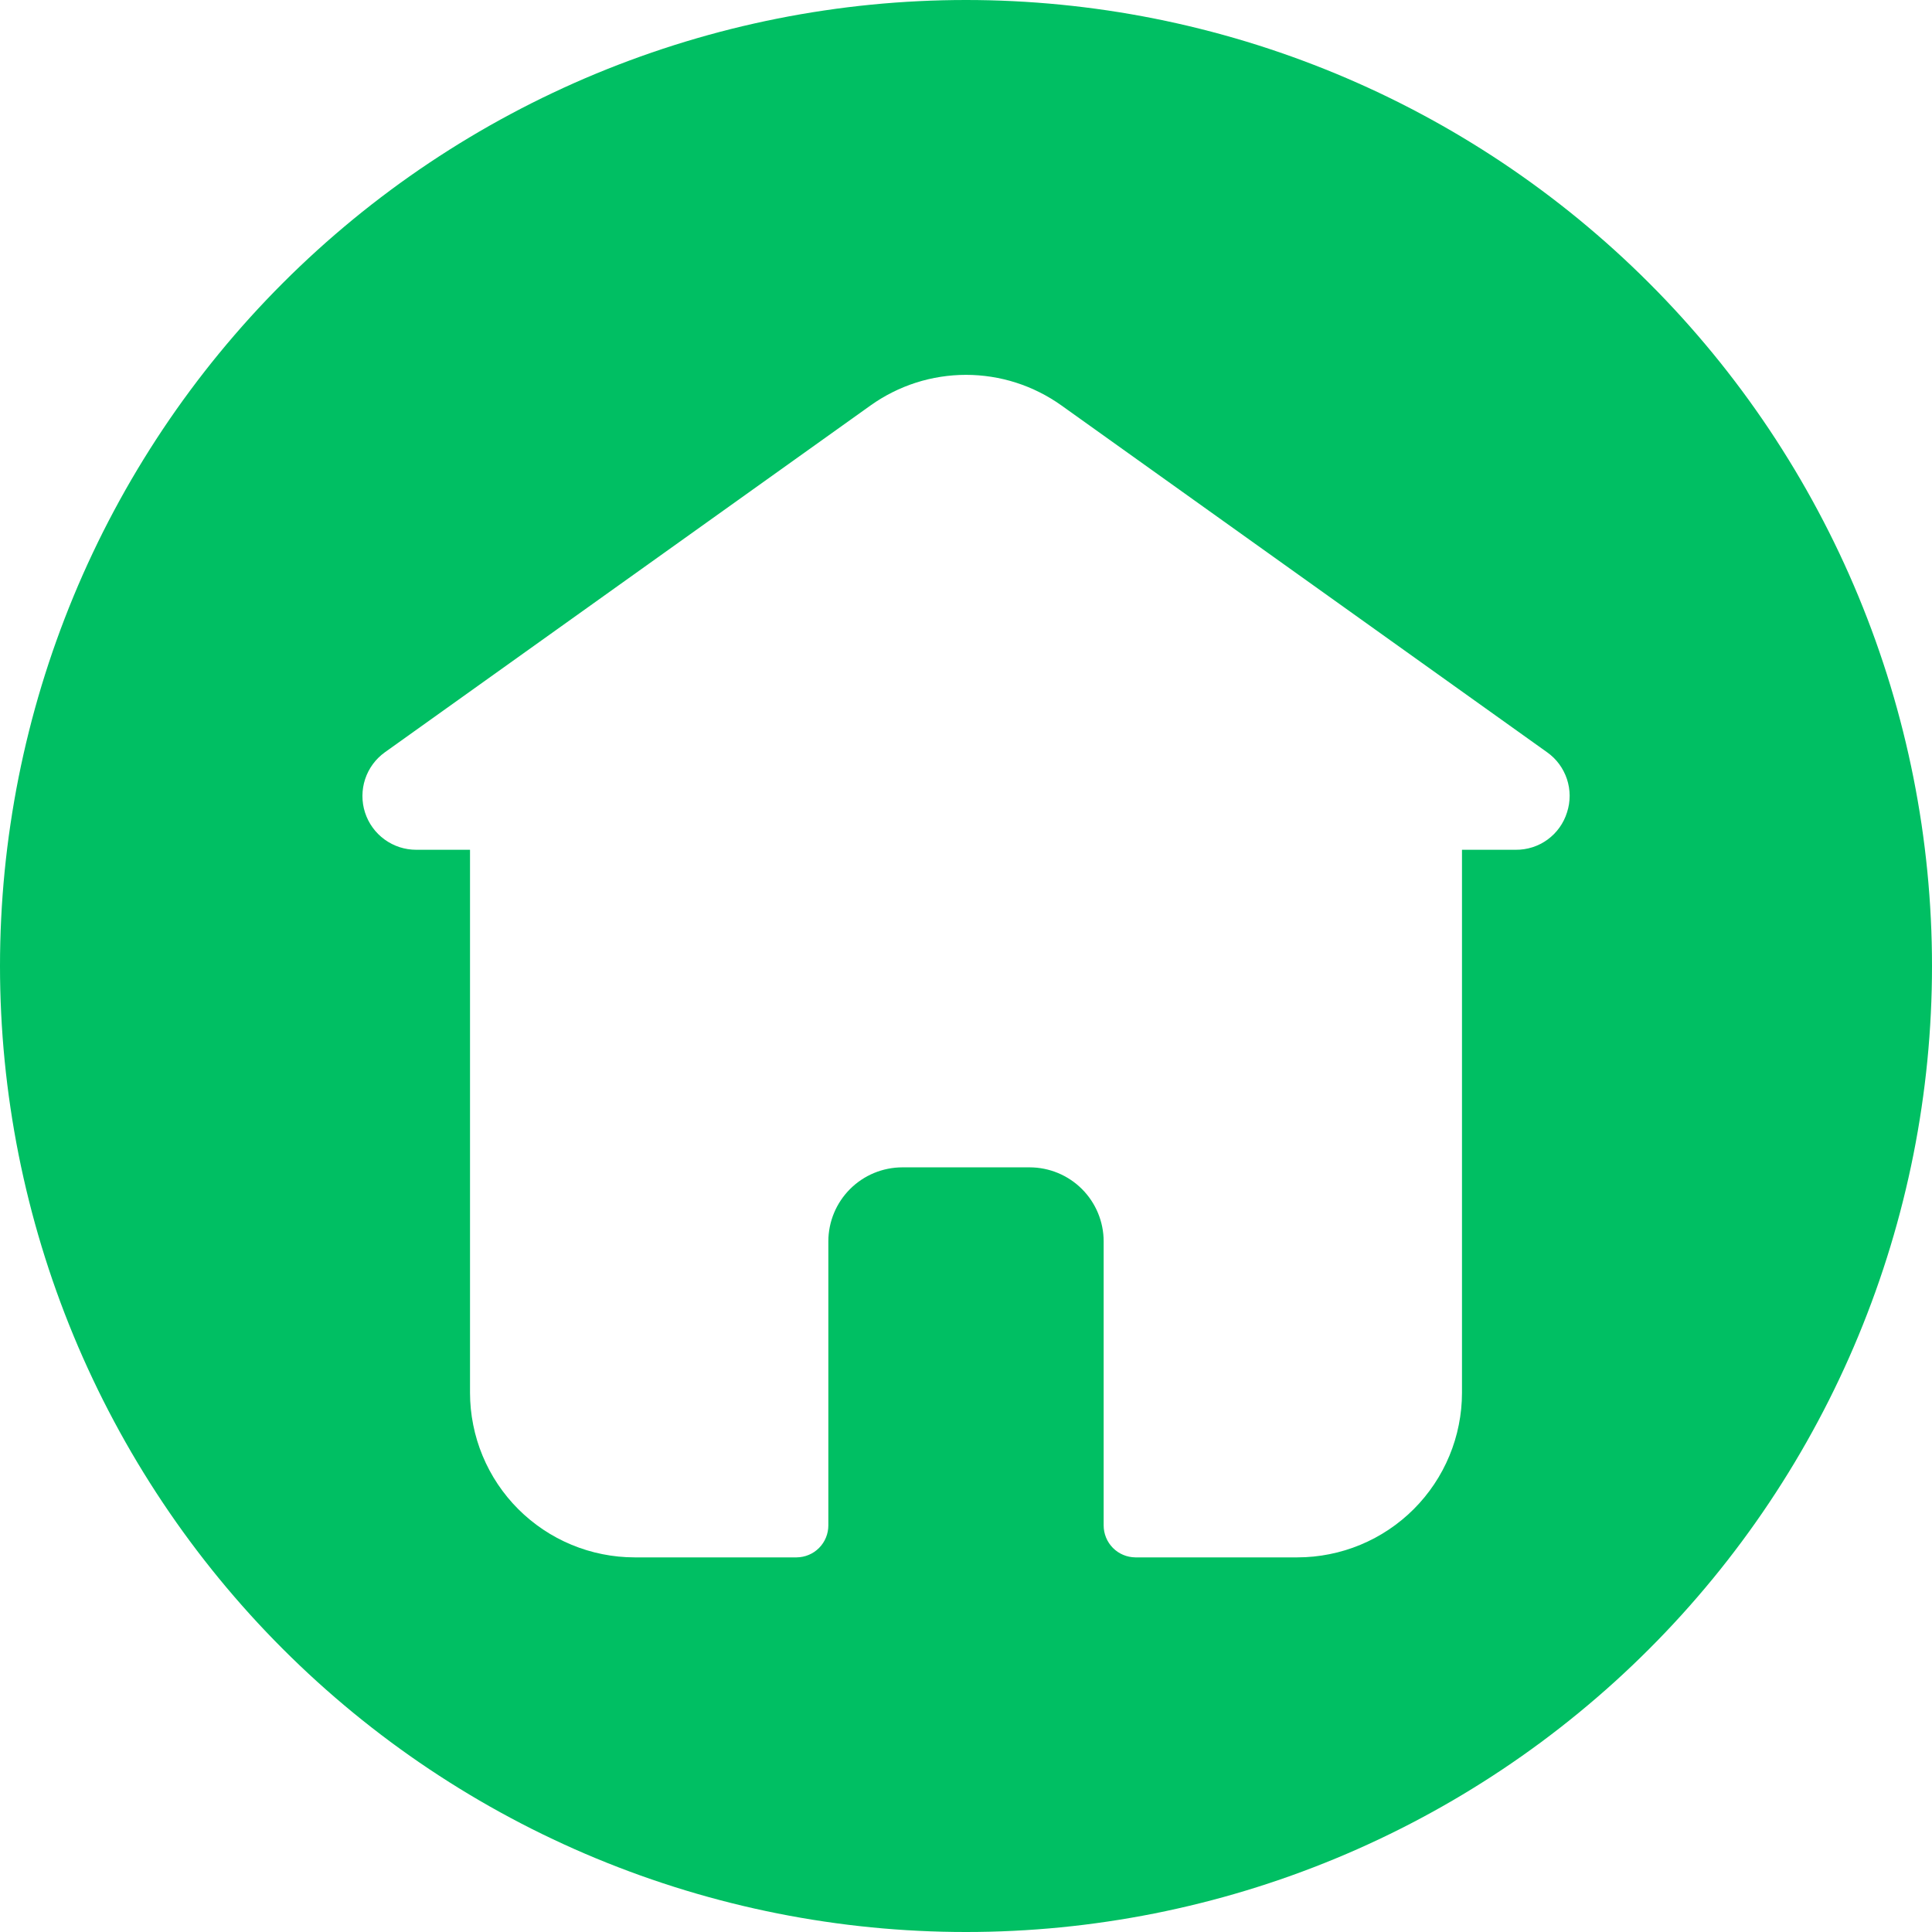
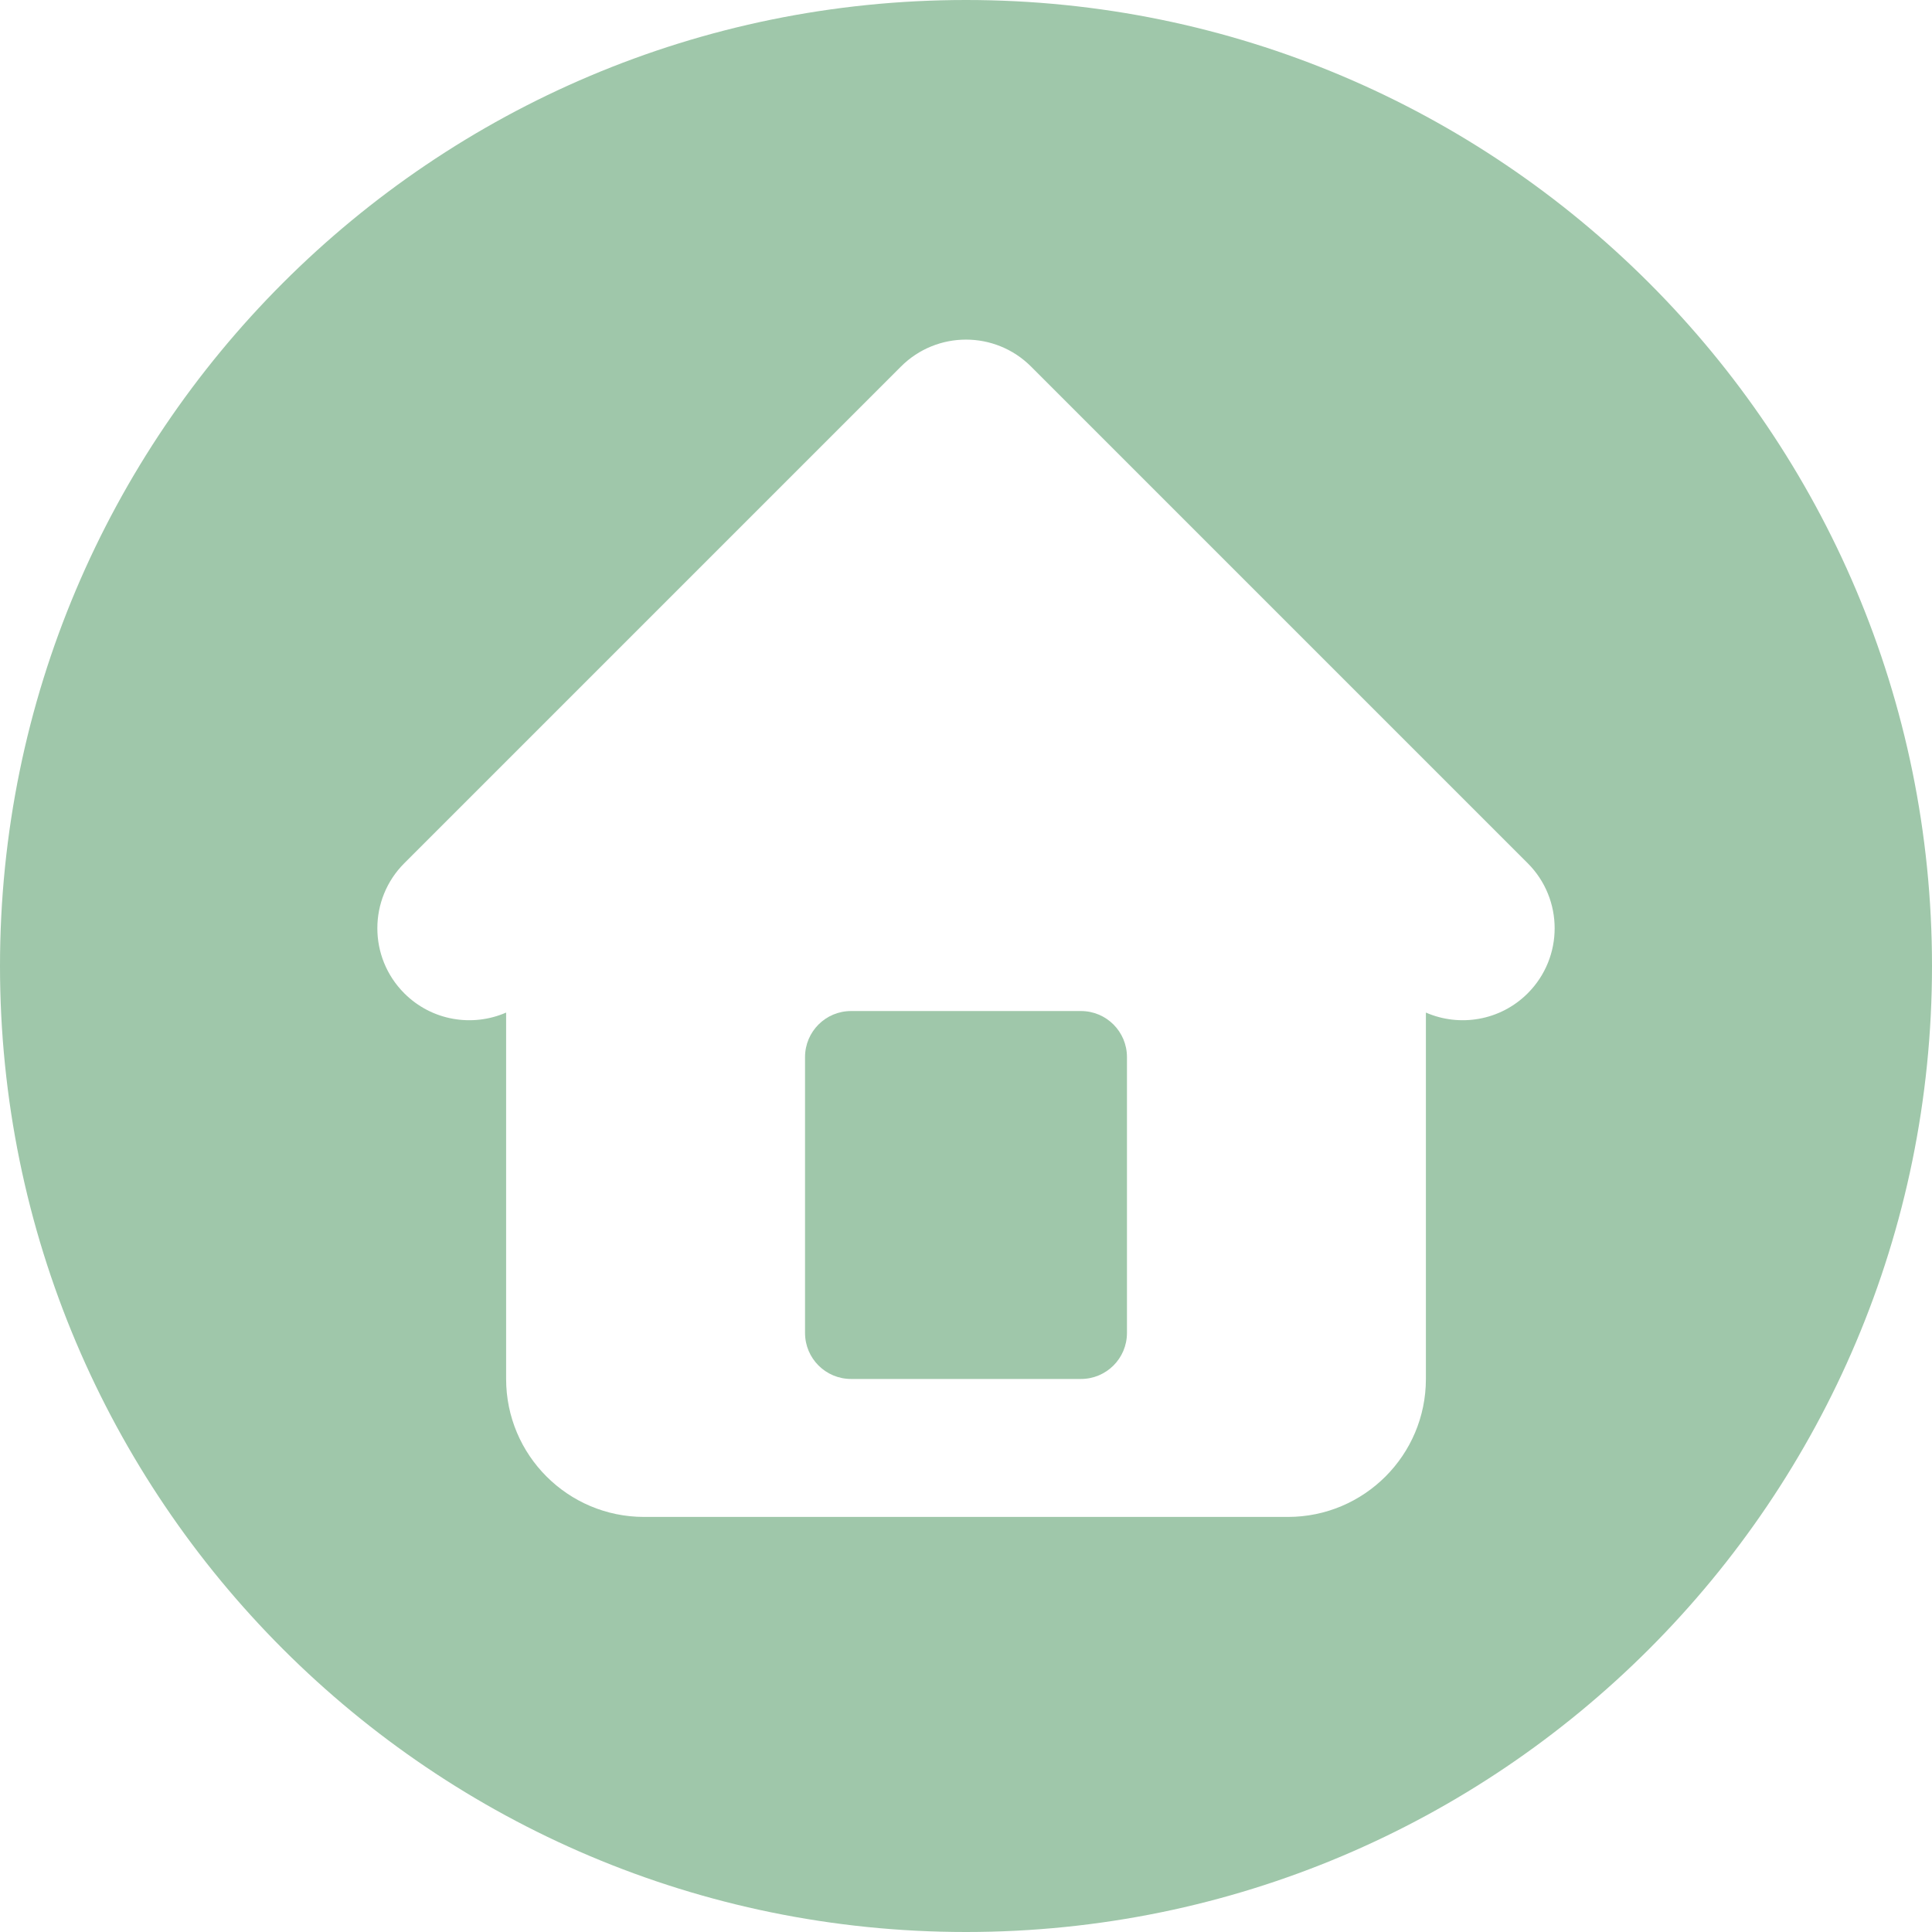
<svg xmlns="http://www.w3.org/2000/svg" width="24" zoomAndPan="magnify" viewBox="0 0 375 375" height="24" preserveAspectRatio="xMidYMid meet" version="1.0">
-   <path fill="#00bf63" d="M 187.5 0 C 184.43 0 181.363 0.074 178.301 0.227 C 175.234 0.375 172.176 0.602 169.121 0.902 C 166.066 1.203 163.023 1.578 159.988 2.031 C 156.953 2.48 153.93 3.004 150.922 3.602 C 147.91 4.203 144.918 4.875 141.941 5.617 C 138.965 6.363 136.008 7.184 133.07 8.074 C 130.137 8.965 127.223 9.926 124.332 10.961 C 121.445 11.996 118.582 13.098 115.746 14.273 C 112.91 15.445 110.105 16.691 107.332 18.004 C 104.559 19.312 101.82 20.691 99.113 22.141 C 96.406 23.586 93.738 25.098 91.105 26.676 C 88.473 28.254 85.883 29.895 83.332 31.598 C 80.777 33.305 78.27 35.07 75.805 36.898 C 73.34 38.727 70.922 40.613 68.551 42.559 C 66.18 44.508 63.855 46.512 61.582 48.57 C 59.309 50.633 57.086 52.746 54.918 54.918 C 52.746 57.086 50.633 59.309 48.57 61.582 C 46.512 63.855 44.508 66.18 42.559 68.551 C 40.613 70.922 38.727 73.34 36.898 75.805 C 35.07 78.27 33.305 80.777 31.598 83.332 C 29.895 85.883 28.254 88.473 26.676 91.105 C 25.098 93.738 23.586 96.406 22.141 99.113 C 20.691 101.82 19.312 104.559 18.004 107.332 C 16.691 110.105 15.445 112.91 14.273 115.746 C 13.098 118.582 11.996 121.445 10.961 124.332 C 9.926 127.223 8.965 130.137 8.074 133.07 C 7.184 136.008 6.363 138.965 5.621 141.941 C 4.875 144.918 4.203 147.91 3.602 150.922 C 3.004 153.93 2.48 156.953 2.031 159.988 C 1.578 163.023 1.203 166.066 0.902 169.121 C 0.602 172.176 0.375 175.234 0.227 178.301 C 0.074 181.363 0 184.43 0 187.5 C 0 190.57 0.074 193.637 0.227 196.699 C 0.375 199.766 0.602 202.824 0.902 205.879 C 1.203 208.934 1.578 211.977 2.031 215.012 C 2.48 218.047 3.004 221.07 3.602 224.078 C 4.203 227.09 4.875 230.082 5.621 233.059 C 6.363 236.035 7.184 238.992 8.074 241.93 C 8.965 244.863 9.926 247.777 10.961 250.668 C 11.996 253.555 13.098 256.418 14.273 259.254 C 15.445 262.09 16.691 264.895 18.004 267.668 C 19.312 270.441 20.691 273.18 22.141 275.887 C 23.586 278.594 25.098 281.262 26.676 283.895 C 28.254 286.527 29.895 289.117 31.598 291.668 C 33.305 294.223 35.07 296.73 36.898 299.195 C 38.727 301.66 40.613 304.078 42.559 306.449 C 44.508 308.82 46.512 311.145 48.57 313.418 C 50.633 315.691 52.746 317.914 54.918 320.082 C 57.086 322.254 59.309 324.367 61.582 326.43 C 63.855 328.488 66.18 330.492 68.551 332.441 C 70.922 334.387 73.34 336.273 75.805 338.102 C 78.27 339.93 80.777 341.695 83.332 343.402 C 85.883 345.105 88.473 346.746 91.105 348.324 C 93.738 349.902 96.406 351.414 99.113 352.859 C 101.82 354.309 104.559 355.688 107.332 356.996 C 110.105 358.309 112.91 359.555 115.746 360.727 C 118.582 361.902 121.445 363.004 124.332 364.039 C 127.223 365.074 130.137 366.035 133.07 366.926 C 136.008 367.816 138.965 368.637 141.941 369.379 C 144.918 370.125 147.91 370.797 150.922 371.398 C 153.93 371.996 156.953 372.52 159.988 372.969 C 163.023 373.422 166.066 373.797 169.121 374.098 C 172.176 374.398 175.234 374.625 178.301 374.773 C 181.363 374.926 184.43 375 187.5 375 C 190.57 375 193.637 374.926 196.699 374.773 C 199.766 374.625 202.824 374.398 205.879 374.098 C 208.934 373.797 211.977 373.422 215.012 372.969 C 218.047 372.52 221.07 371.996 224.078 371.398 C 227.09 370.797 230.082 370.125 233.059 369.379 C 236.035 368.637 238.992 367.816 241.93 366.926 C 244.863 366.035 247.777 365.074 250.668 364.039 C 253.555 363.004 256.418 361.902 259.254 360.727 C 262.09 359.555 264.895 358.309 267.668 356.996 C 270.441 355.688 273.18 354.309 275.887 352.859 C 278.594 351.414 281.262 349.902 283.895 348.324 C 286.527 346.746 289.117 345.105 291.668 343.402 C 294.223 341.695 296.73 339.93 299.195 338.102 C 301.66 336.273 304.078 334.387 306.449 332.438 C 308.82 330.492 311.145 328.488 313.418 326.43 C 315.691 324.367 317.914 322.254 320.082 320.082 C 322.254 317.914 324.367 315.691 326.43 313.418 C 328.488 311.145 330.492 308.82 332.441 306.449 C 334.387 304.078 336.273 301.66 338.102 299.195 C 339.93 296.73 341.695 294.223 343.402 291.668 C 345.105 289.117 346.746 286.527 348.324 283.895 C 349.902 281.262 351.414 278.594 352.859 275.887 C 354.309 273.18 355.688 270.441 356.996 267.668 C 358.309 264.895 359.555 262.09 360.727 259.254 C 361.902 256.418 363.004 253.555 364.039 250.668 C 365.074 247.777 366.035 244.863 366.926 241.93 C 367.816 238.992 368.637 236.035 369.379 233.059 C 370.125 230.082 370.797 227.09 371.398 224.078 C 371.996 221.07 372.52 218.047 372.969 215.012 C 373.422 211.977 373.797 208.934 374.098 205.879 C 374.398 202.824 374.625 199.766 374.773 196.699 C 374.926 193.637 375 190.57 375 187.5 C 375 184.43 374.926 181.363 374.773 178.301 C 374.621 175.234 374.395 172.176 374.094 169.121 C 373.793 166.07 373.418 163.023 372.969 159.988 C 372.516 156.953 371.992 153.934 371.395 150.922 C 370.793 147.914 370.121 144.918 369.375 141.941 C 368.629 138.969 367.812 136.012 366.922 133.074 C 366.031 130.137 365.066 127.227 364.035 124.336 C 363 121.445 361.895 118.586 360.723 115.75 C 359.547 112.914 358.305 110.113 356.992 107.336 C 355.68 104.562 354.301 101.824 352.852 99.117 C 351.406 96.41 349.895 93.742 348.316 91.109 C 346.738 88.48 345.098 85.887 343.395 83.336 C 341.688 80.785 339.922 78.277 338.094 75.812 C 336.266 73.348 334.379 70.93 332.434 68.559 C 330.484 66.188 328.48 63.863 326.422 61.59 C 324.359 59.316 322.246 57.094 320.074 54.926 C 317.906 52.754 315.684 50.641 313.41 48.578 C 311.137 46.52 308.812 44.516 306.441 42.566 C 304.07 40.621 301.652 38.734 299.188 36.906 C 296.723 35.078 294.215 33.312 291.664 31.605 C 289.113 29.902 286.52 28.262 283.891 26.684 C 281.258 25.105 278.59 23.594 275.883 22.148 C 273.176 20.699 270.438 19.32 267.664 18.008 C 264.887 16.695 262.086 15.453 259.25 14.277 C 256.414 13.105 253.551 12 250.664 10.965 C 247.773 9.934 244.863 8.969 241.926 8.078 C 238.988 7.188 236.031 6.371 233.059 5.625 C 230.082 4.879 227.086 4.207 224.078 3.605 C 221.066 3.008 218.047 2.484 215.012 2.031 C 211.977 1.582 208.93 1.207 205.879 0.906 C 202.824 0.605 199.766 0.379 196.699 0.227 C 193.637 0.074 190.57 0 187.5 0 Z M 304.16 157.676 C 303.996 158.203 303.793 158.715 303.547 159.207 C 303.301 159.703 303.02 160.172 302.699 160.621 C 302.379 161.07 302.023 161.492 301.637 161.883 C 301.246 162.277 300.828 162.633 300.383 162.961 C 299.938 163.285 299.469 163.574 298.977 163.824 C 298.484 164.074 297.977 164.281 297.453 164.449 C 296.926 164.617 296.391 164.742 295.844 164.824 C 295.301 164.91 294.75 164.945 294.199 164.941 L 283.77 164.941 L 283.77 270.352 C 283.77 271.398 283.715 272.441 283.613 273.48 C 283.508 274.52 283.355 275.555 283.148 276.578 C 282.945 277.605 282.691 278.617 282.387 279.617 C 282.082 280.617 281.73 281.602 281.328 282.566 C 280.93 283.531 280.48 284.477 279.988 285.398 C 279.496 286.32 278.957 287.215 278.375 288.086 C 277.797 288.953 277.172 289.793 276.508 290.602 C 275.848 291.406 275.145 292.184 274.406 292.922 C 273.668 293.66 272.891 294.363 272.086 295.023 C 271.277 295.688 270.438 296.312 269.57 296.891 C 268.699 297.473 267.805 298.012 266.883 298.504 C 265.961 298.996 265.016 299.445 264.051 299.844 C 263.086 300.246 262.102 300.598 261.102 300.902 C 260.102 301.207 259.09 301.461 258.062 301.664 C 257.039 301.871 256.004 302.023 254.965 302.129 C 253.926 302.23 252.883 302.285 251.836 302.285 L 220.371 302.285 C 219.965 302.281 219.562 302.238 219.168 302.156 C 218.77 302.074 218.383 301.957 218.012 301.797 C 217.637 301.641 217.281 301.449 216.945 301.223 C 216.609 300.992 216.301 300.734 216.016 300.449 C 215.73 300.16 215.473 299.848 215.25 299.508 C 215.027 299.172 214.836 298.812 214.684 298.438 C 214.531 298.062 214.414 297.676 214.336 297.281 C 214.258 296.883 214.219 296.48 214.219 296.074 L 214.219 240.938 C 214.219 239.996 214.125 239.062 213.938 238.137 C 213.754 237.215 213.48 236.316 213.121 235.449 C 212.758 234.578 212.316 233.75 211.793 232.969 C 211.27 232.184 210.672 231.461 210.008 230.793 C 209.34 230.129 208.617 229.531 207.832 229.008 C 207.051 228.484 206.223 228.043 205.352 227.68 C 204.484 227.32 203.586 227.047 202.664 226.863 C 201.738 226.676 200.805 226.582 199.863 226.582 L 175.137 226.582 C 174.195 226.582 173.262 226.676 172.336 226.863 C 171.414 227.047 170.516 227.32 169.648 227.68 C 168.777 228.043 167.949 228.484 167.168 229.008 C 166.383 229.531 165.66 230.129 164.992 230.793 C 164.328 231.461 163.73 232.184 163.207 232.969 C 162.684 233.75 162.242 234.578 161.879 235.449 C 161.52 236.316 161.246 237.215 161.062 238.137 C 160.875 239.062 160.781 239.996 160.781 240.938 L 160.781 296.074 C 160.781 296.48 160.742 296.883 160.664 297.281 C 160.586 297.676 160.469 298.062 160.316 298.438 C 160.164 298.812 159.973 299.172 159.75 299.508 C 159.527 299.848 159.27 300.16 158.984 300.449 C 158.699 300.734 158.391 300.992 158.055 301.223 C 157.719 301.449 157.363 301.641 156.988 301.797 C 156.617 301.957 156.23 302.074 155.832 302.156 C 155.438 302.238 155.035 302.281 154.629 302.285 L 123.164 302.285 C 122.117 302.285 121.074 302.23 120.035 302.129 C 118.996 302.023 117.961 301.871 116.938 301.664 C 115.91 301.461 114.898 301.207 113.898 300.902 C 112.898 300.598 111.914 300.246 110.949 299.844 C 109.984 299.445 109.039 298.996 108.117 298.504 C 107.195 298.012 106.301 297.473 105.43 296.891 C 104.562 296.312 103.723 295.688 102.914 295.023 C 102.105 294.363 101.332 293.66 100.594 292.922 C 99.855 292.184 99.152 291.406 98.492 290.602 C 97.828 289.793 97.203 288.953 96.625 288.086 C 96.043 287.215 95.504 286.32 95.012 285.398 C 94.52 284.477 94.07 283.531 93.672 282.566 C 93.27 281.602 92.918 280.617 92.613 279.617 C 92.309 278.617 92.055 277.605 91.852 276.578 C 91.645 275.555 91.492 274.52 91.387 273.48 C 91.285 272.441 91.23 271.398 91.23 270.352 L 91.23 164.941 L 80.801 164.941 C 79.695 164.941 78.617 164.773 77.562 164.434 C 76.512 164.09 75.539 163.594 74.645 162.945 C 73.75 162.293 72.977 161.52 72.328 160.625 C 71.68 159.73 71.188 158.754 70.848 157.703 C 70.508 156.648 70.344 155.57 70.348 154.465 C 70.352 153.359 70.527 152.281 70.871 151.23 C 71.219 150.18 71.719 149.207 72.375 148.316 C 73.031 147.426 73.809 146.66 74.707 146.016 L 168.984 78.691 C 170.328 77.734 171.734 76.883 173.211 76.145 C 174.684 75.402 176.207 74.781 177.777 74.277 C 179.348 73.773 180.949 73.395 182.582 73.141 C 184.211 72.887 185.852 72.758 187.5 72.758 C 189.148 72.758 190.789 72.887 192.418 73.141 C 194.051 73.395 195.648 73.773 197.223 74.277 C 198.793 74.781 200.316 75.402 201.789 76.145 C 203.266 76.883 204.672 77.734 206.016 78.691 L 300.293 146.016 C 300.742 146.332 301.16 146.684 301.555 147.066 C 301.945 147.453 302.305 147.863 302.633 148.305 C 302.957 148.746 303.246 149.211 303.5 149.699 C 303.754 150.188 303.965 150.691 304.141 151.211 C 304.312 151.73 304.441 152.266 304.531 152.805 C 304.621 153.348 304.664 153.895 304.668 154.441 C 304.668 154.992 304.625 155.535 304.543 156.078 C 304.457 156.621 304.328 157.152 304.16 157.676 Z M 304.16 157.676 " fill-opacity="1" fill-rule="nonzero" />
+   <path fill="#9fc7aa" d="M 187.5 0 C 83.945 0 0 83.945 0 187.5 C 0 291.055 83.945 375 187.5 375 C 291.055 375 375 291.055 375 187.5 C 375 83.945 291.055 0 187.5 0 Z M 296.527 192.801 C 291.184 198.145 283.297 199.387 276.766 196.539 L 276.766 267.656 C 276.766 282.445 264.773 294.434 249.984 294.434 L 125.016 294.434 C 110.227 294.434 98.238 282.445 98.238 267.656 L 98.238 196.539 C 91.703 199.387 83.816 198.145 78.473 192.801 C 71.5 185.828 71.5 174.523 78.473 167.551 L 174.875 71.148 C 181.848 64.176 193.152 64.176 200.125 71.148 L 296.527 167.551 C 303.5 174.523 303.5 185.828 296.527 192.801 Z M 296.527 192.801 " fill-opacity="1" fill-rule="nonzero" />
+   <path fill="#9fc7aa" d="M 209.816 196.242 L 165.184 196.242 C 160.254 196.242 156.258 200.242 156.258 205.172 L 156.258 258.73 C 156.258 263.66 160.254 267.656 165.184 267.656 L 209.816 267.656 C 214.746 267.656 218.742 263.66 218.742 258.73 L 218.742 205.172 C 218.742 200.238 214.746 196.242 209.816 196.242 Z M 209.816 196.242 " fill-opacity="1" fill-rule="nonzero" />
</svg>
